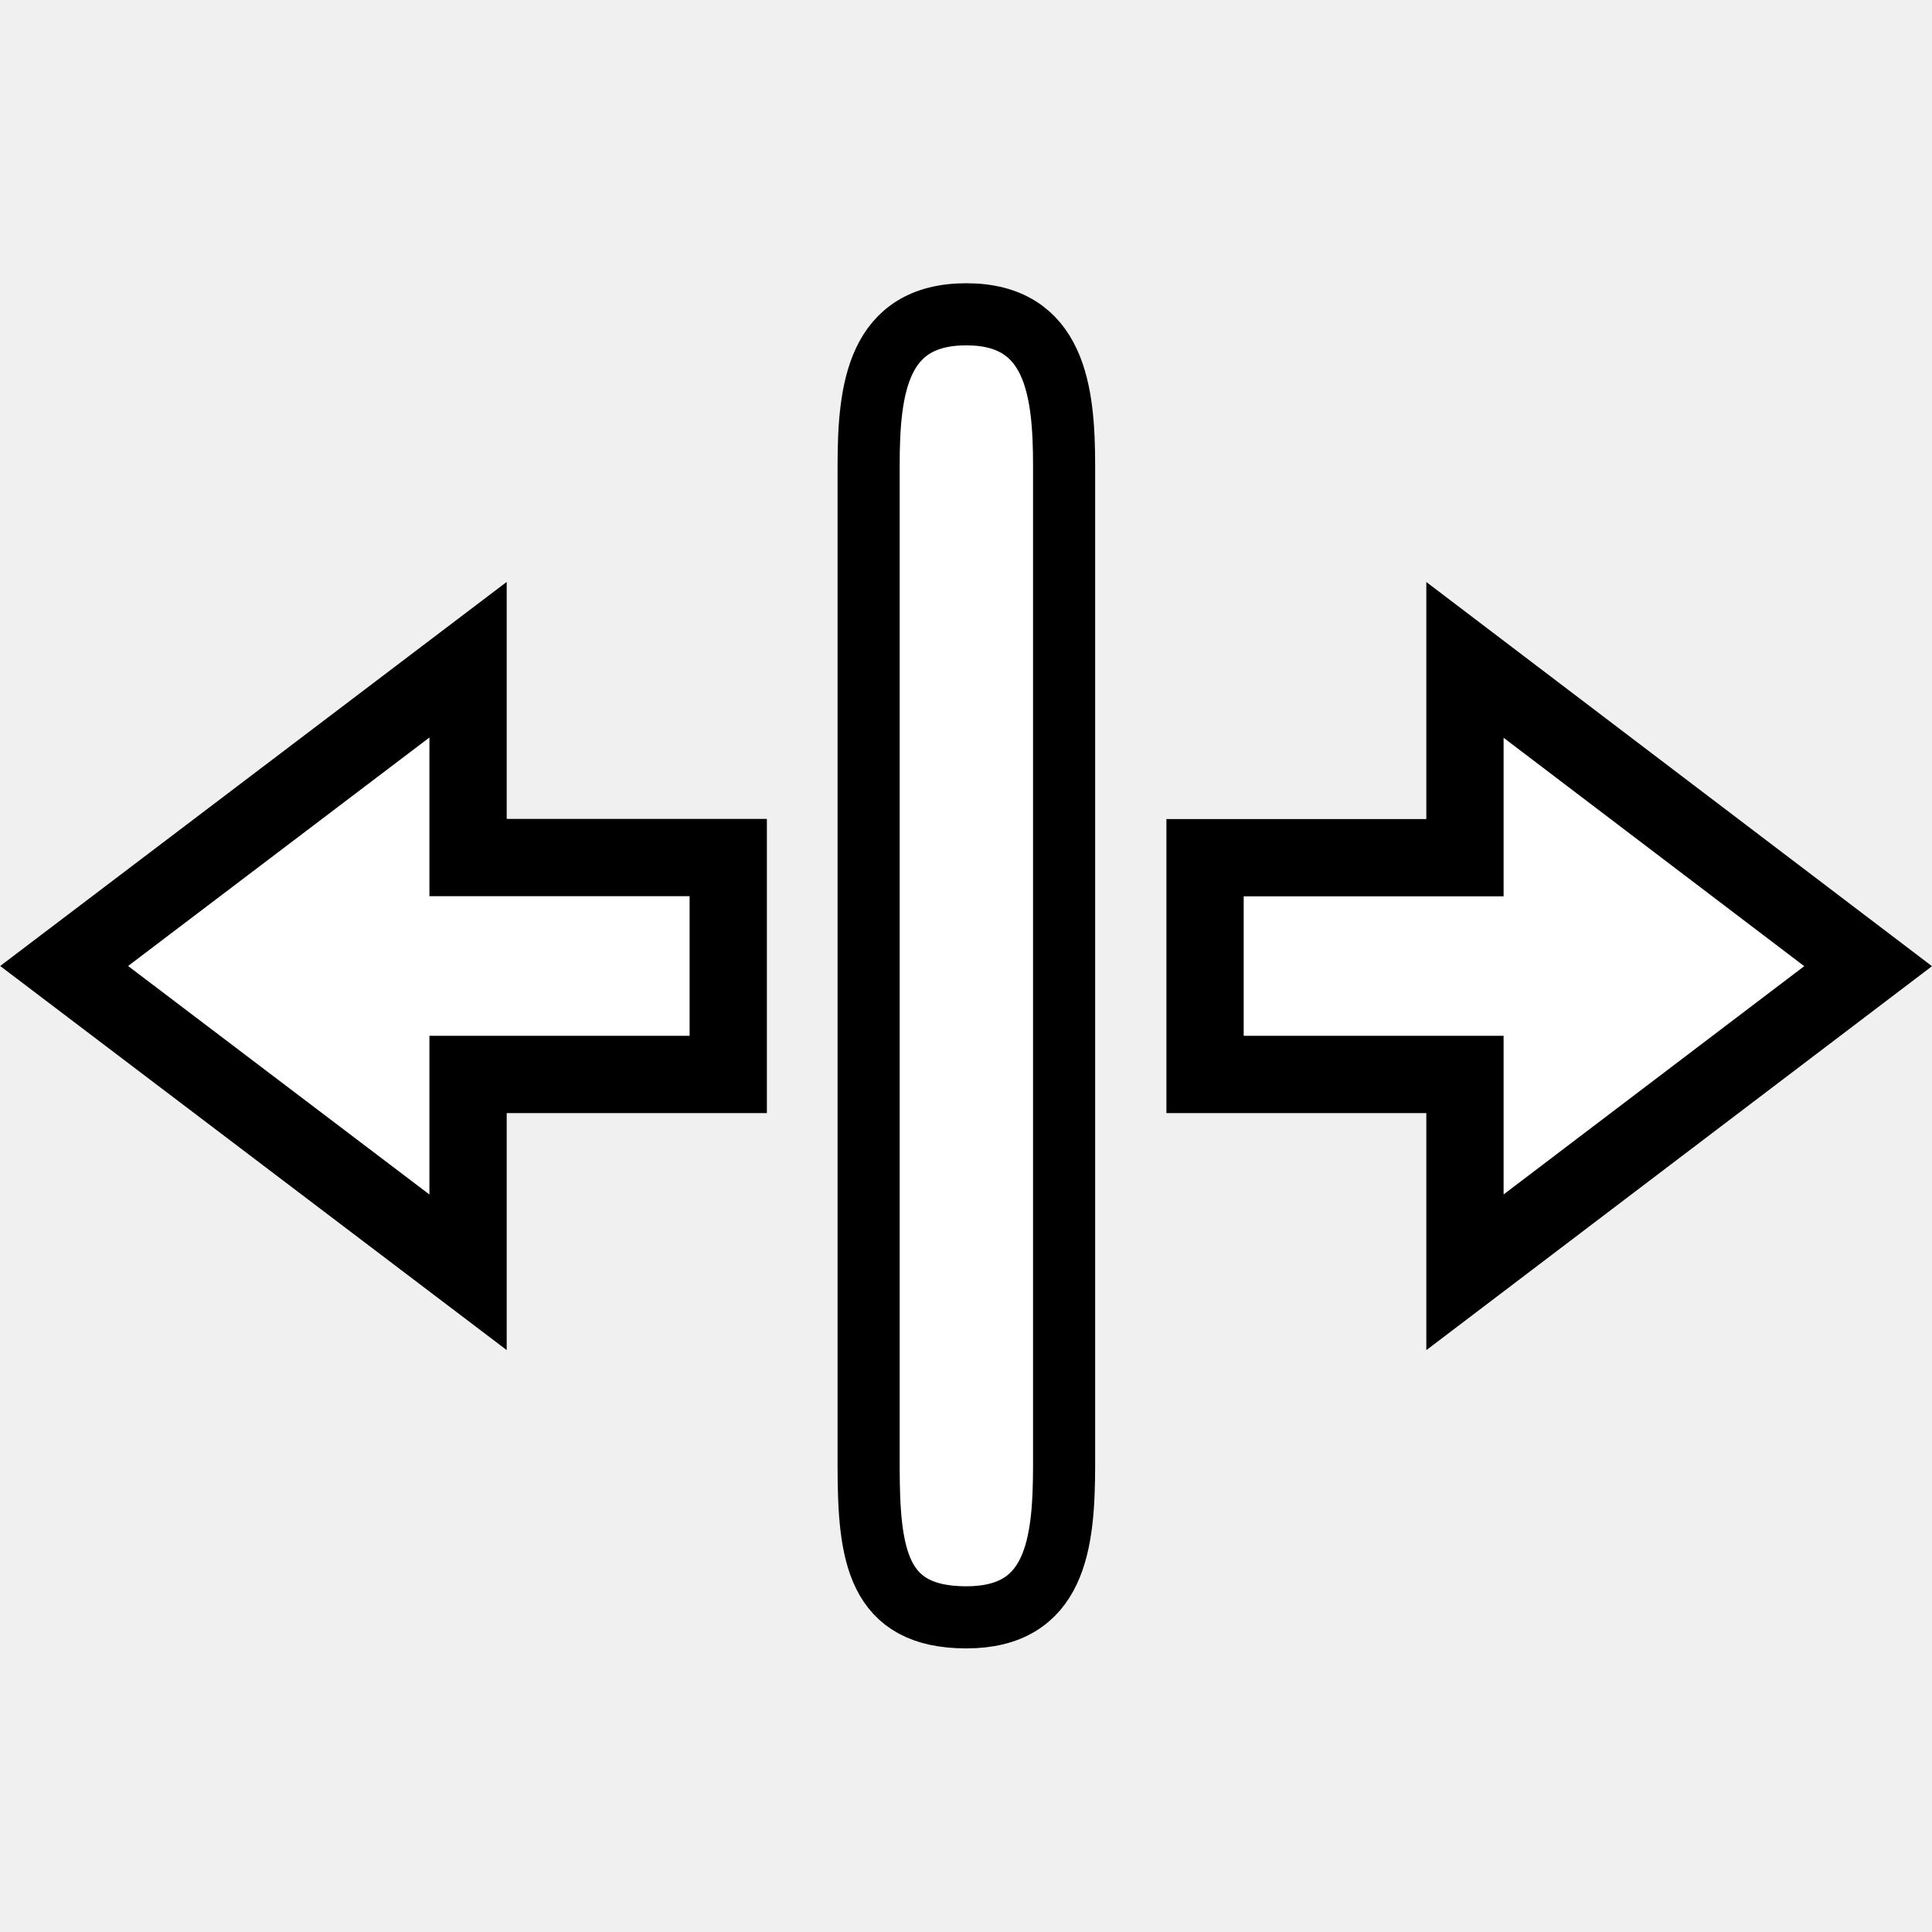
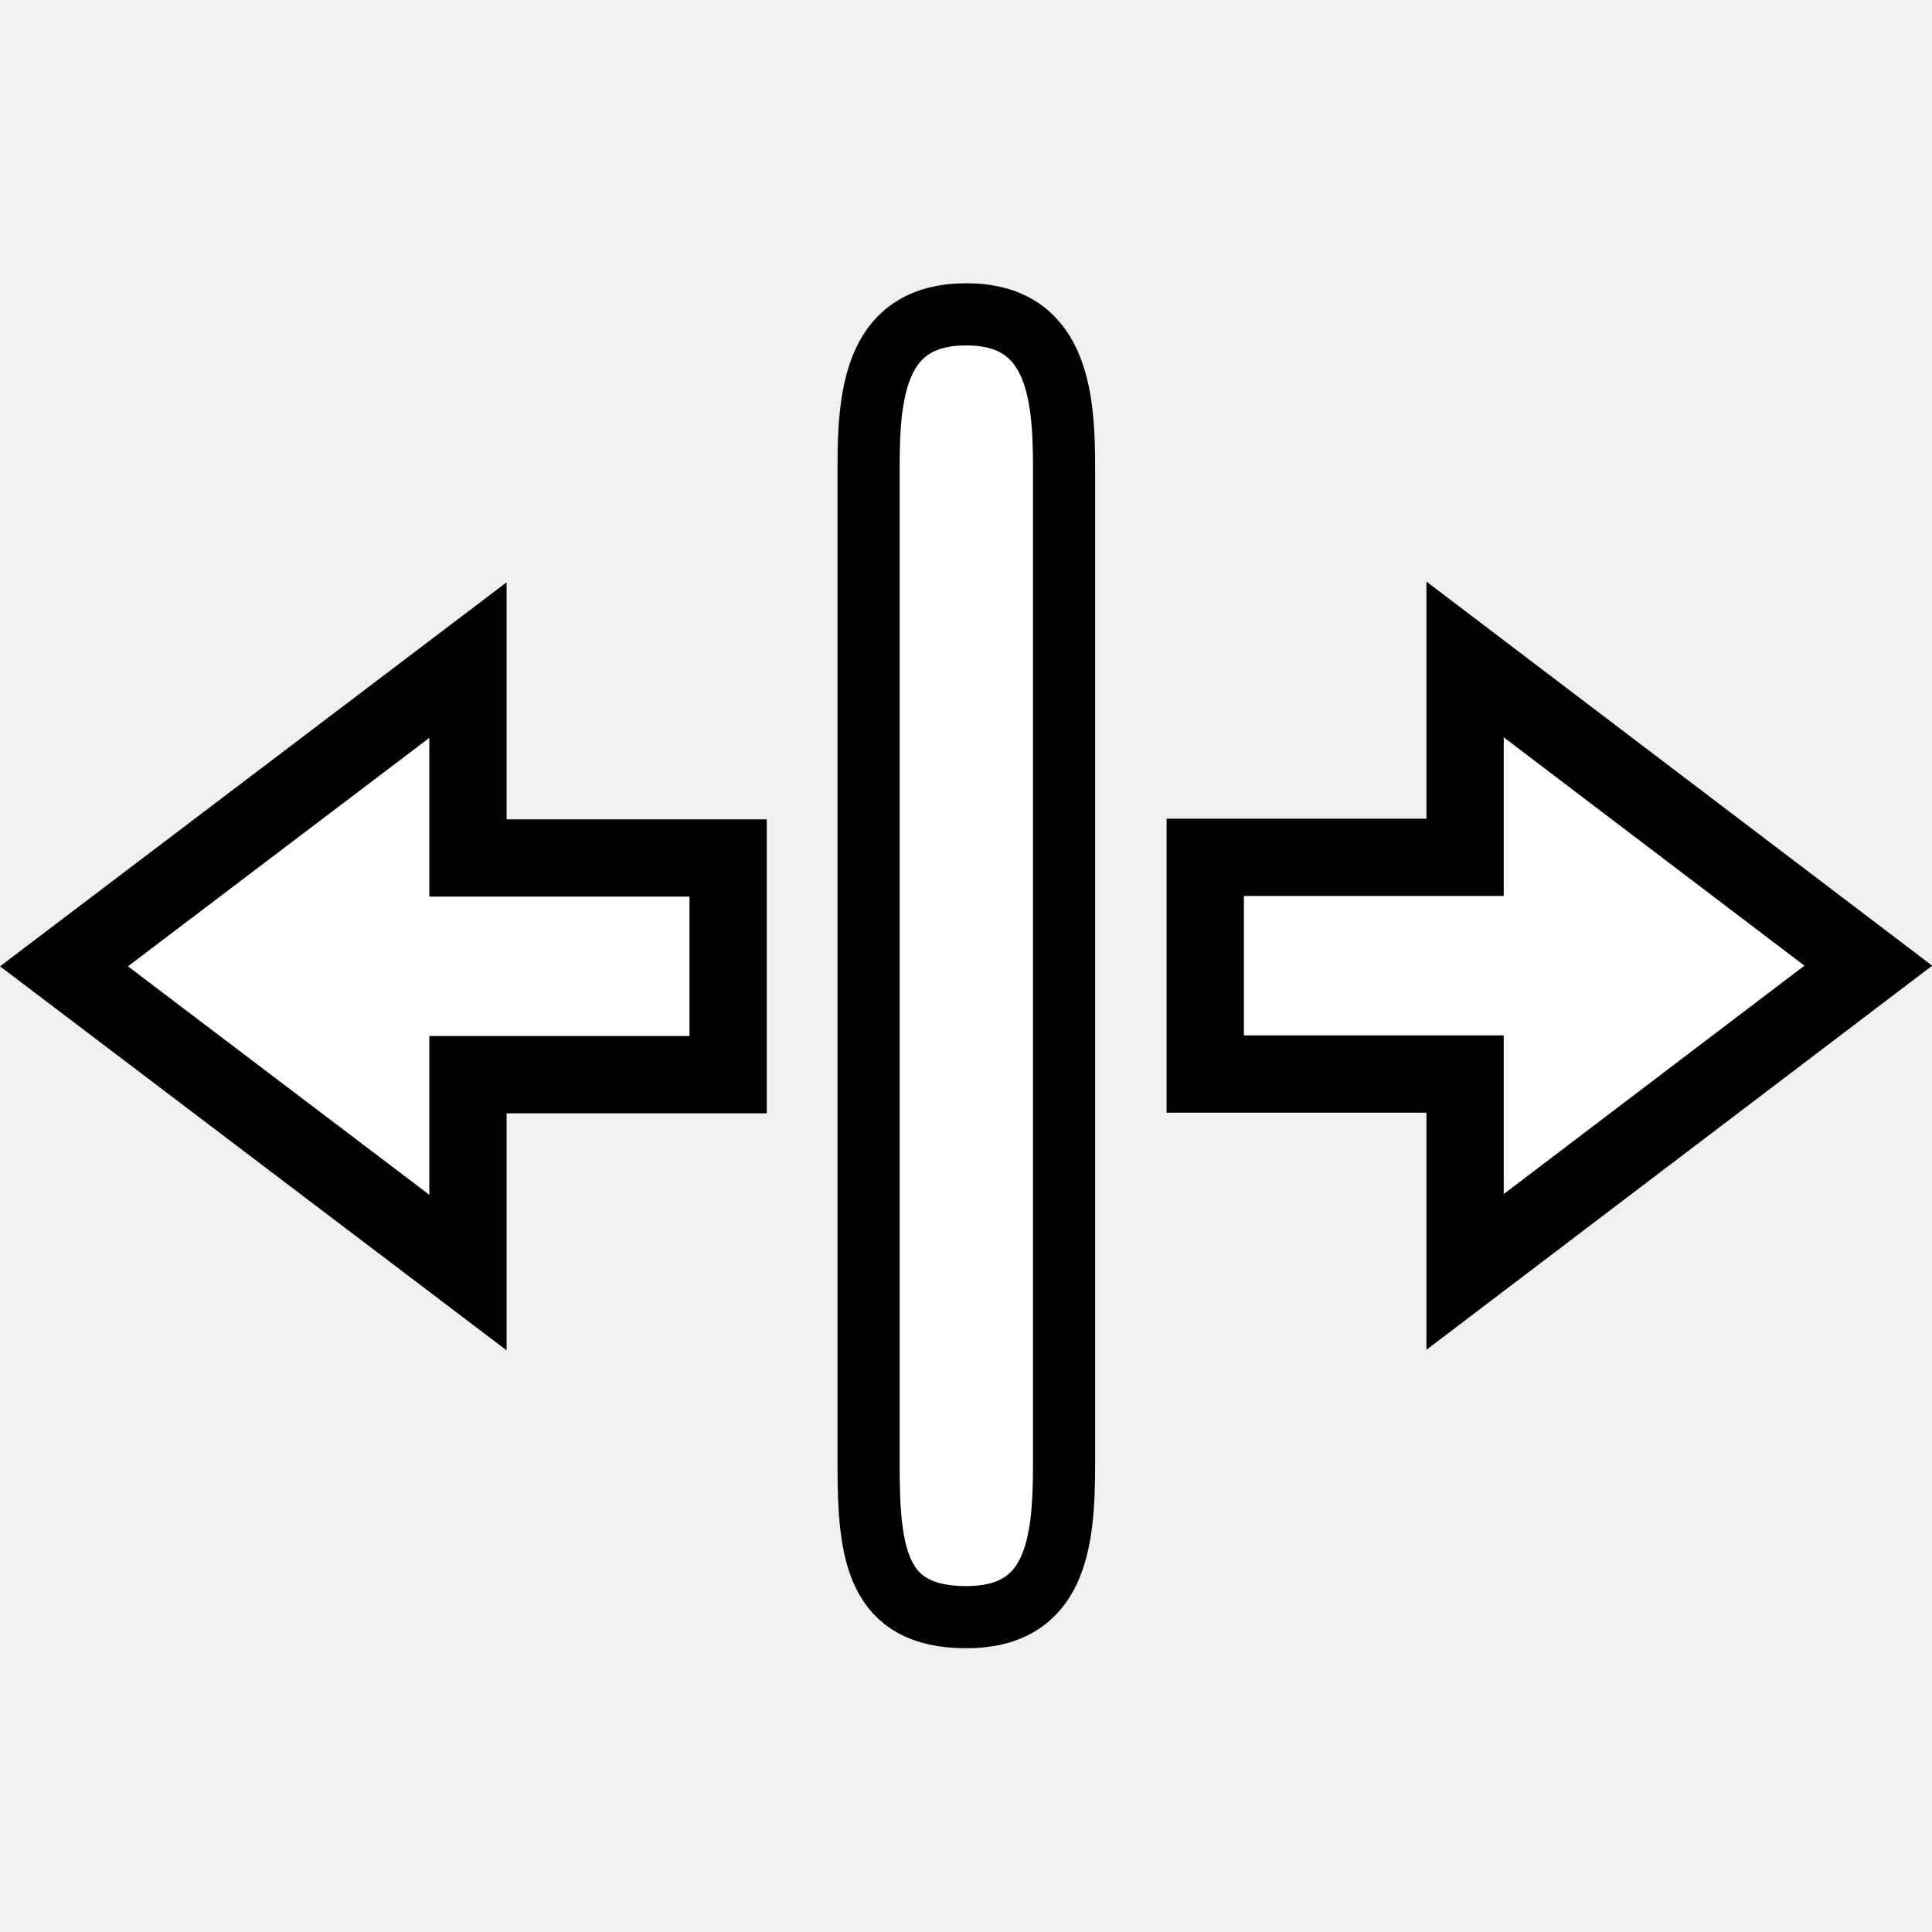
- <svg xmlns="http://www.w3.org/2000/svg" width="75" height="75" version="1.2" viewBox="0 0 75 75" baseProfile="tiny-ps">
-   <path d="m33.72 18.08c0-2.952 0.329-5.879 3.794-5.879 3.465 0 3.794 3.001 3.794 5.885v38.82c-0.004 3.049-0.329 5.879-3.794 5.879-3.465 0-3.794-2.418-3.794-5.885z" fill="#fff" stroke="#000" stroke-width="2.411" />
-   <path d="m28.27 41.71h-10.1v7.68l-15.68-11.89 15.68-11.89v7.68h10.1z" fill="#fff" stroke="#000" stroke-width="3" />
-   <path d="m56.87 49.39-3.27e-4 -7.68h-10.09v-8.413h10.09v-7.68l15.65 11.89z" fill="#fff" stroke="#000" stroke-width="3" />
+ <svg xmlns="http://www.w3.org/2000/svg" width="24" height="24" version="1.2" viewBox="0 0 24 24" baseProfile="tiny-ps">
+   <path d="m10.79 5.786c0-0.945 0.105-1.881 1.214-1.881 1.109 0 1.214 0.961 1.214 1.883v12.42c-0.001 0.976-0.105 1.881-1.214 1.881-1.109 0-1.214-0.774-1.214-1.883z" fill="#fff" stroke="#000" stroke-width=".772" />
+   <path d="m9.045 13.35h-3.232v2.458l-5.018-3.804 5.018-3.804v2.458h3.232z" fill="#fff" stroke="#000" stroke-width=".96" />
+   <path d="m18.2 15.8-1.04e-4 -2.458h-3.228v-2.692h3.228v-2.458l5.009 3.804z" fill="#fff" stroke="#000" stroke-width=".96" />
</svg>
